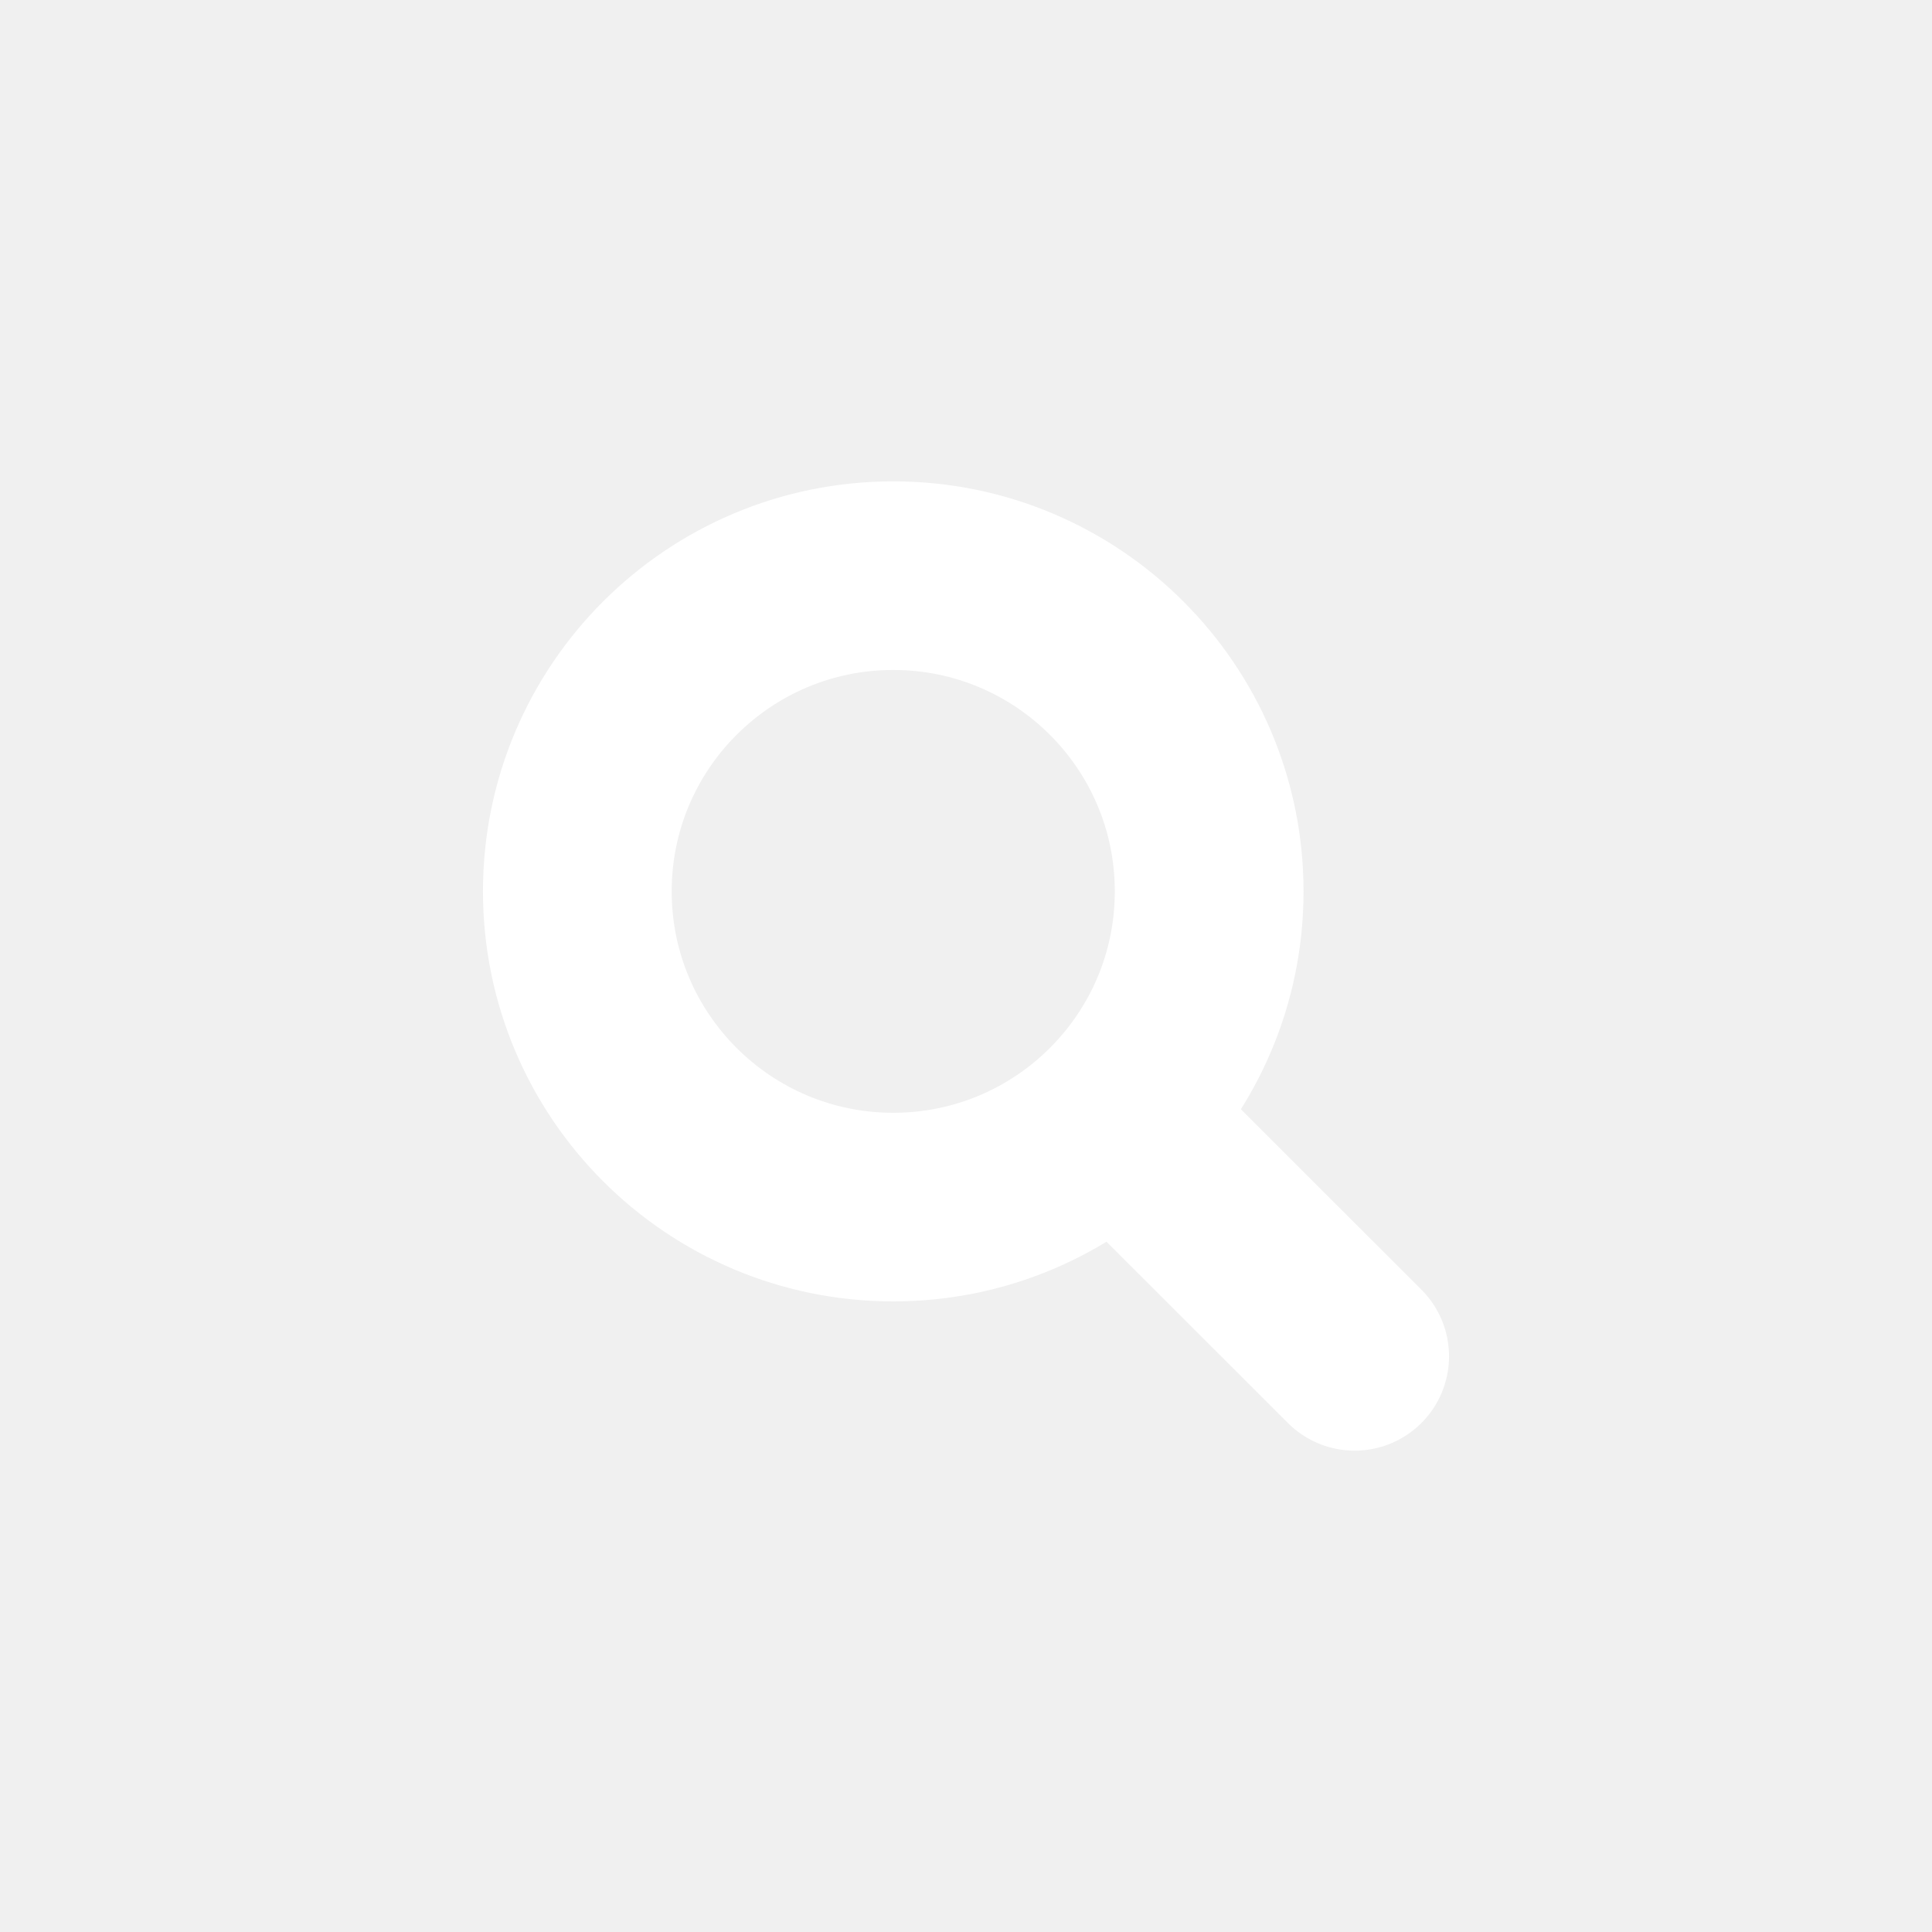
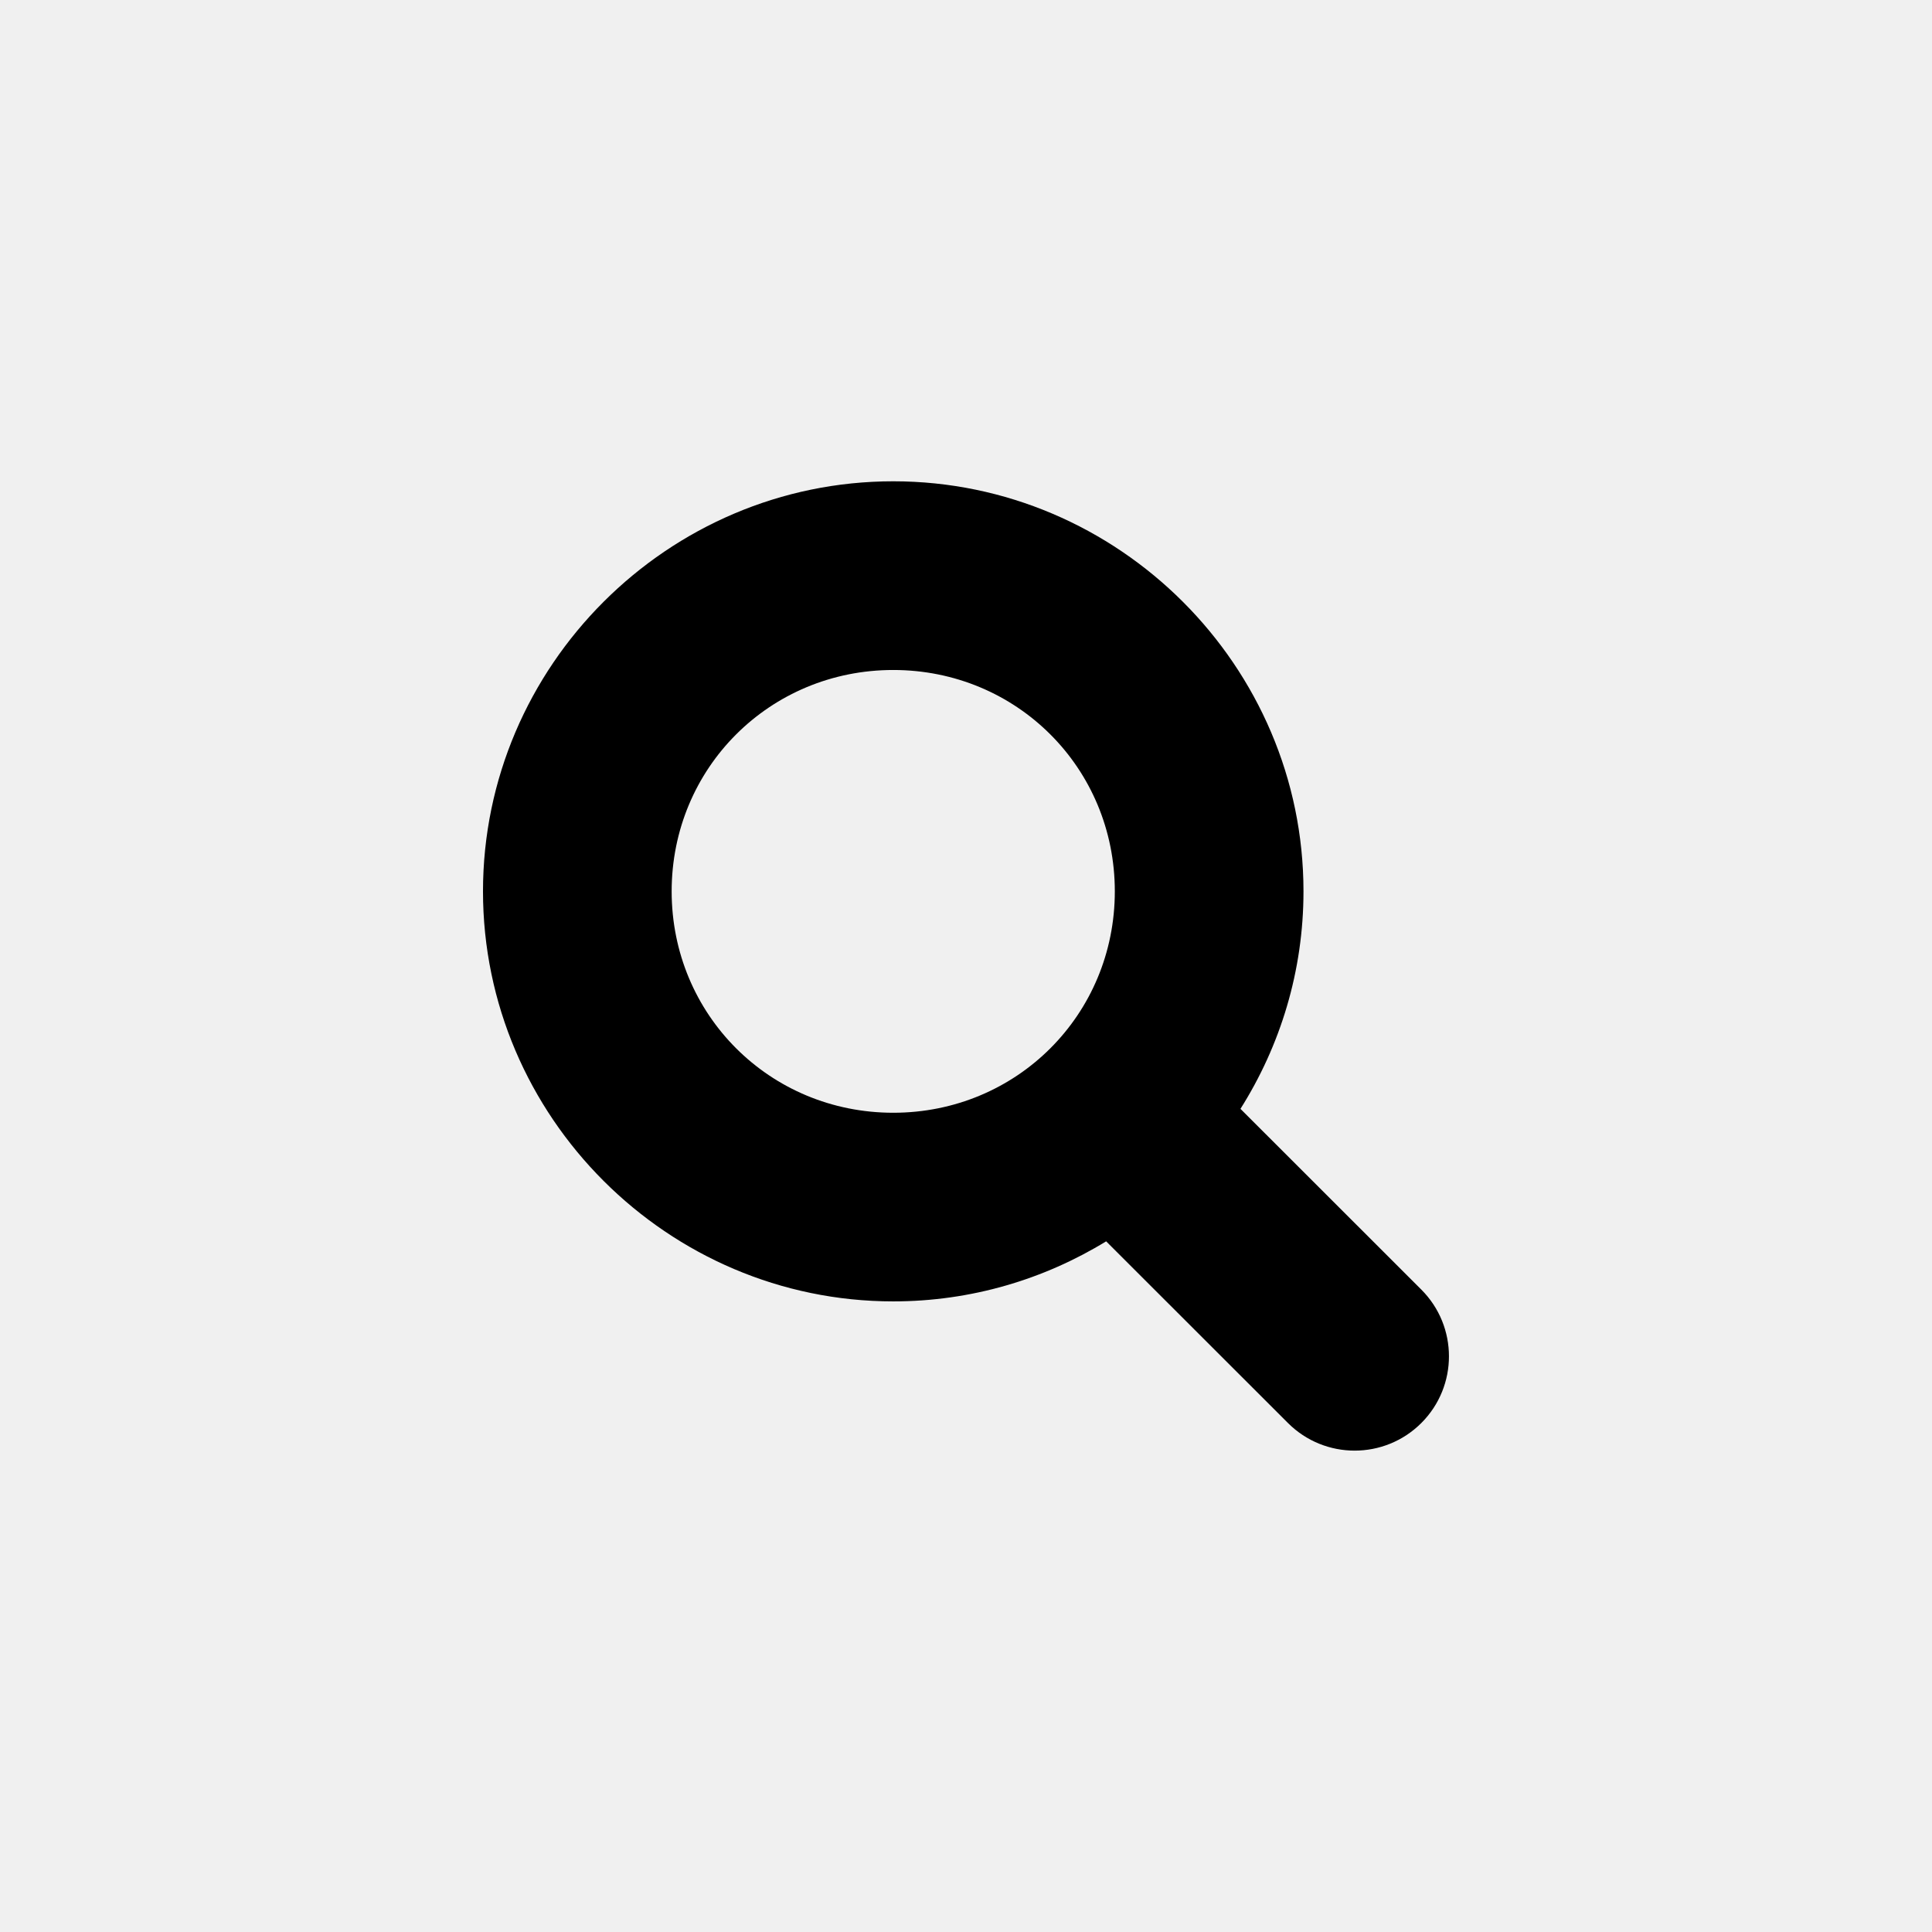
- <svg xmlns="http://www.w3.org/2000/svg" width="512" height="512" viewBox="0 0 135.467 135.467" version="1.1" id="svg5">
-   <defs id="defs2" />
-   <g id="layer1">
-     <g id="g1407" transform="matrix(0.7891789,0,0,0.7886692,25.5781,22.62662)" style="stroke-width:1.268">
-       <circle style="fill:none;stroke:#ffffff;stroke-width:16.769;stroke-linecap:round;stroke-linejoin:round;stroke-miterlimit:4;stroke-dasharray:none;stroke-opacity:1;paint-order:markers fill stroke" id="path927" cx="46.953" cy="50.559" r="28.069" />
-       <path style="fill:none;stroke:#ffffff;stroke-width:16.769;stroke-linecap:round;stroke-linejoin:round;stroke-miterlimit:4;stroke-dasharray:none;stroke-opacity:1" d="M 66.782,70.731 87.949,91.897" id="path1042" />
-     </g>
-   </g>
+ <svg xmlns="http://www.w3.org/2000/svg" width="512" height="512" version="1.1" viewBox="0 0 135.47 135.47">
+   <path d="m62.633 33.748c-15.806 0-28.766 12.949-28.766 28.752 1e-6 15.803 12.959 28.752 28.766 28.752 5.454 0 10.568-1.542 14.929-4.211l12.749 12.74a6.615 6.615 0 0 0 9.353-0.002 6.615 6.615 0 0 0-0.004-9.355l-12.68-12.673c2.796-4.429 4.419-9.661 4.419-15.251 0-15.803-12.959-28.752-28.766-28.752zm0 13.231c8.661 0 15.537 6.873 15.537 15.522-1e-6 8.649-6.876 15.524-15.537 15.524-8.661 1e-6 -15.537-6.875-15.537-15.524 0-8.649 6.876-15.522 15.537-15.522z" />
</svg>
